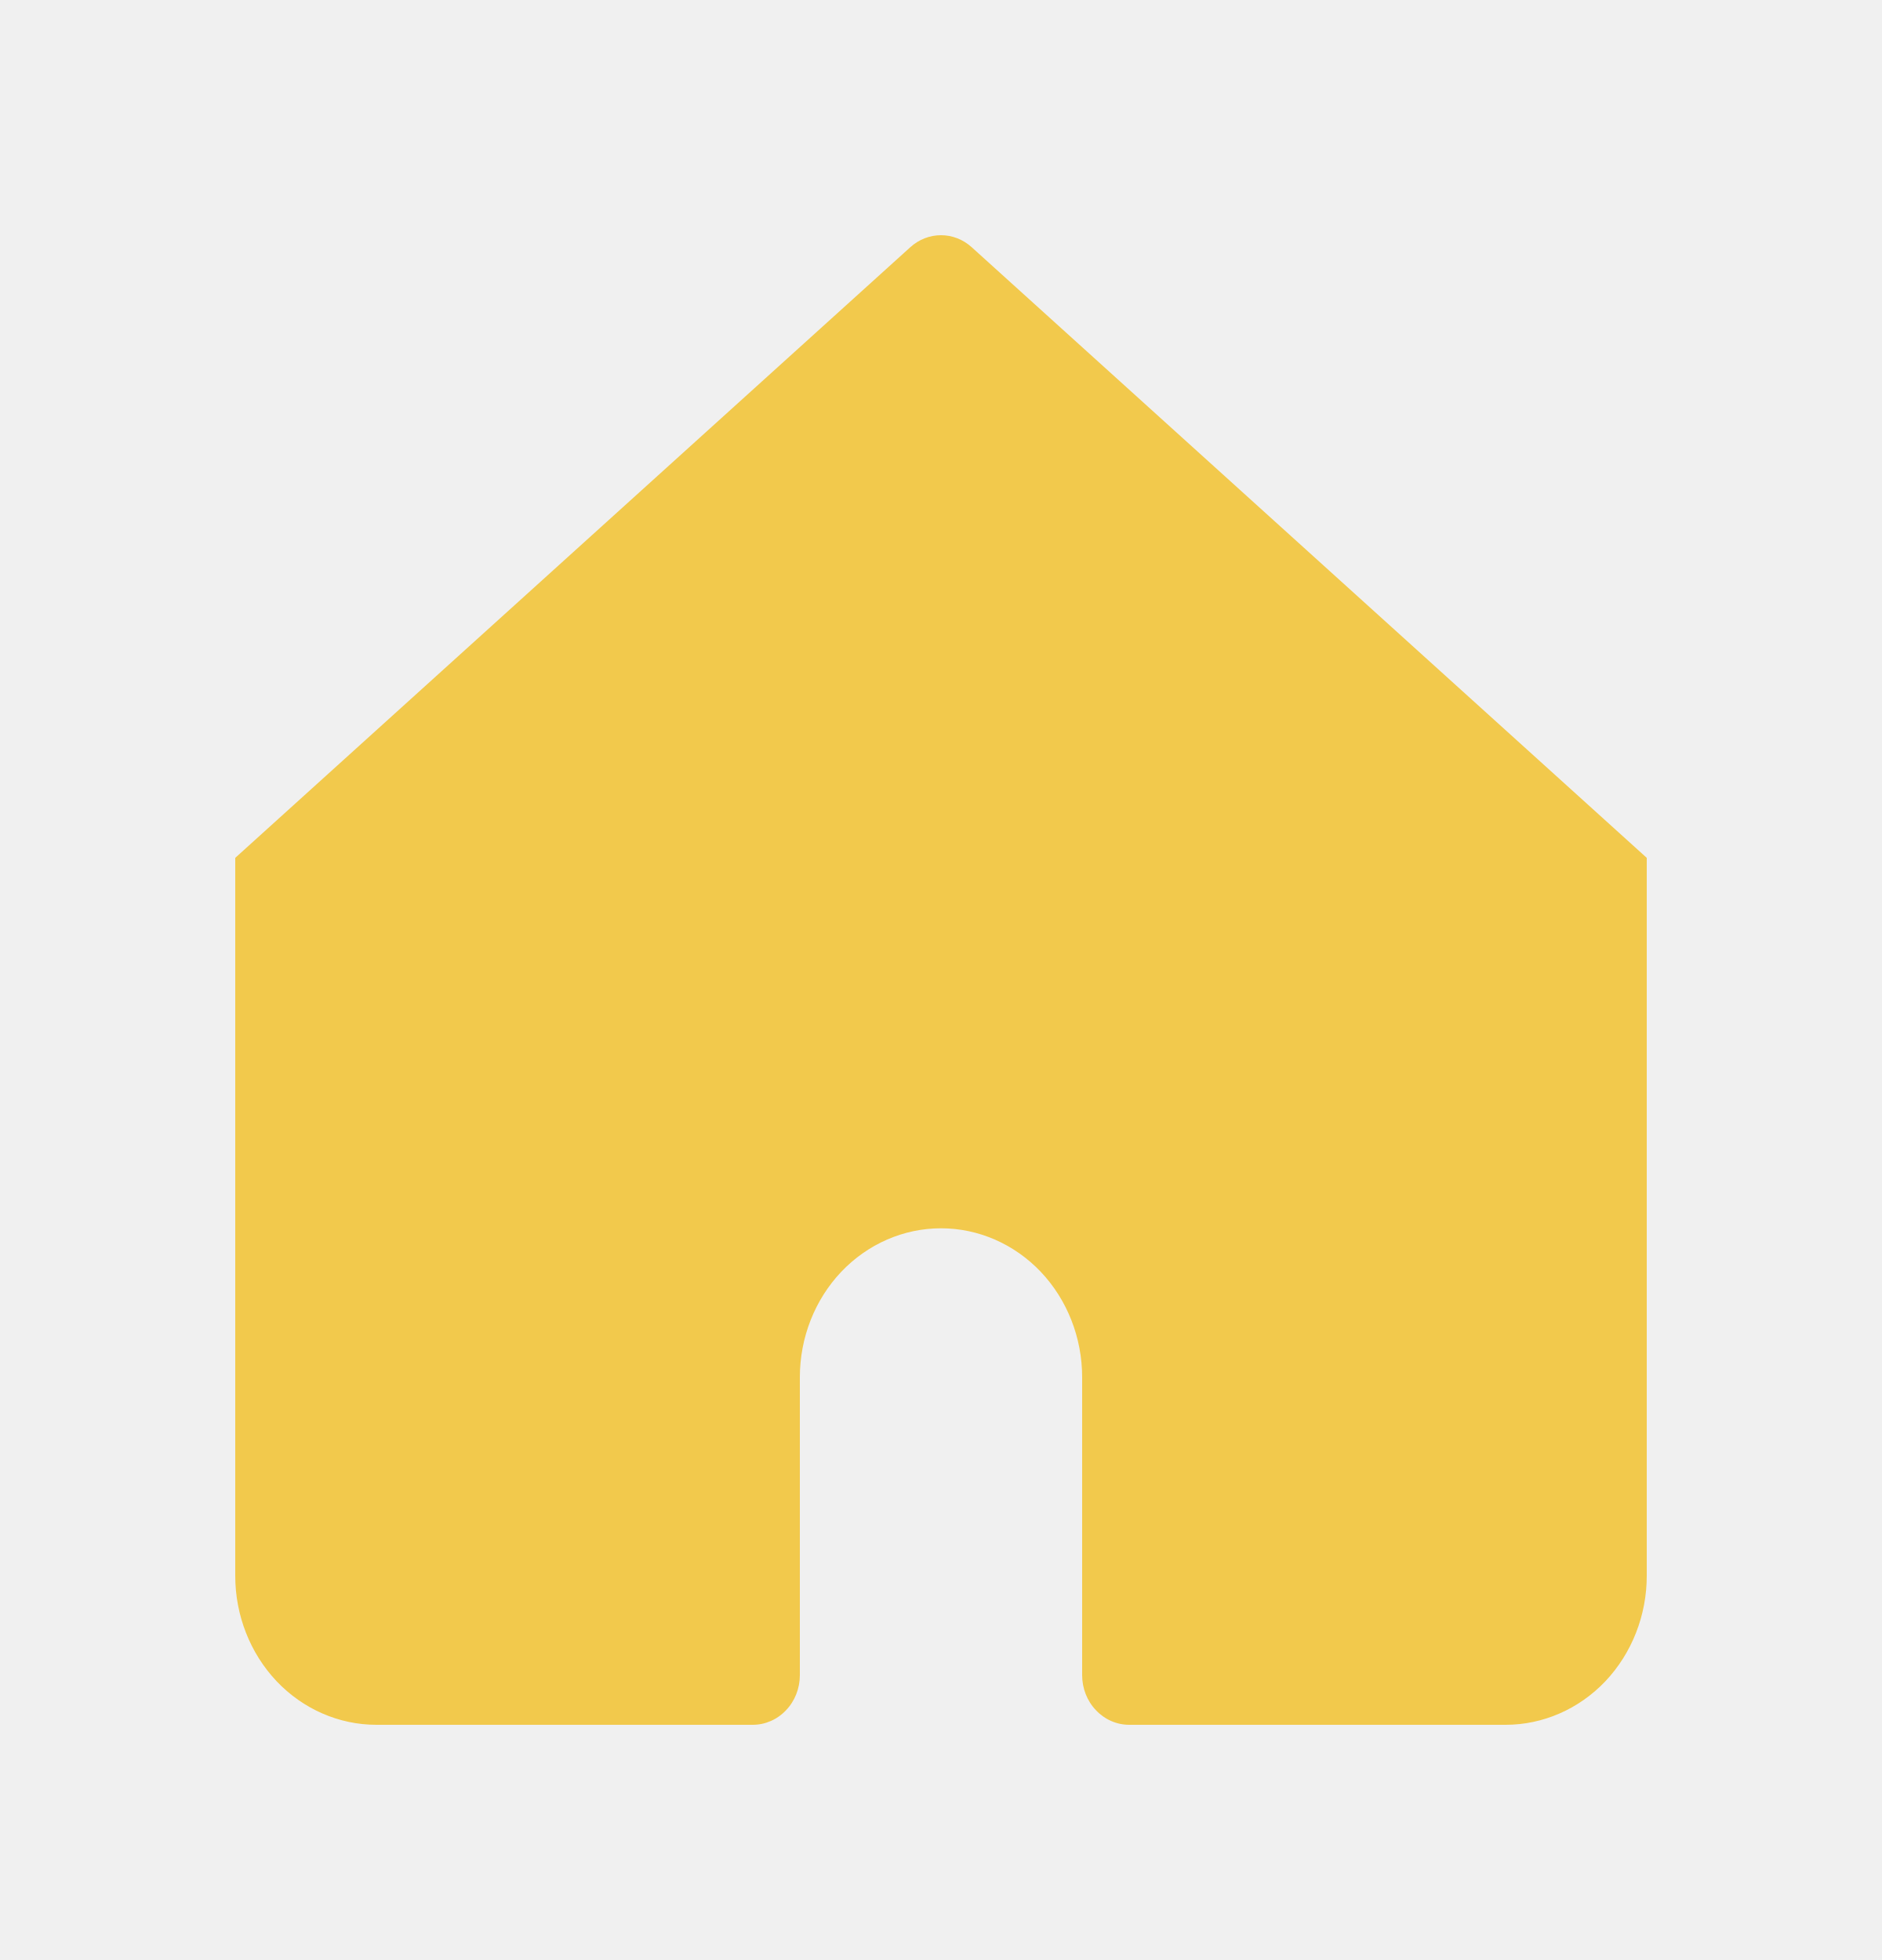
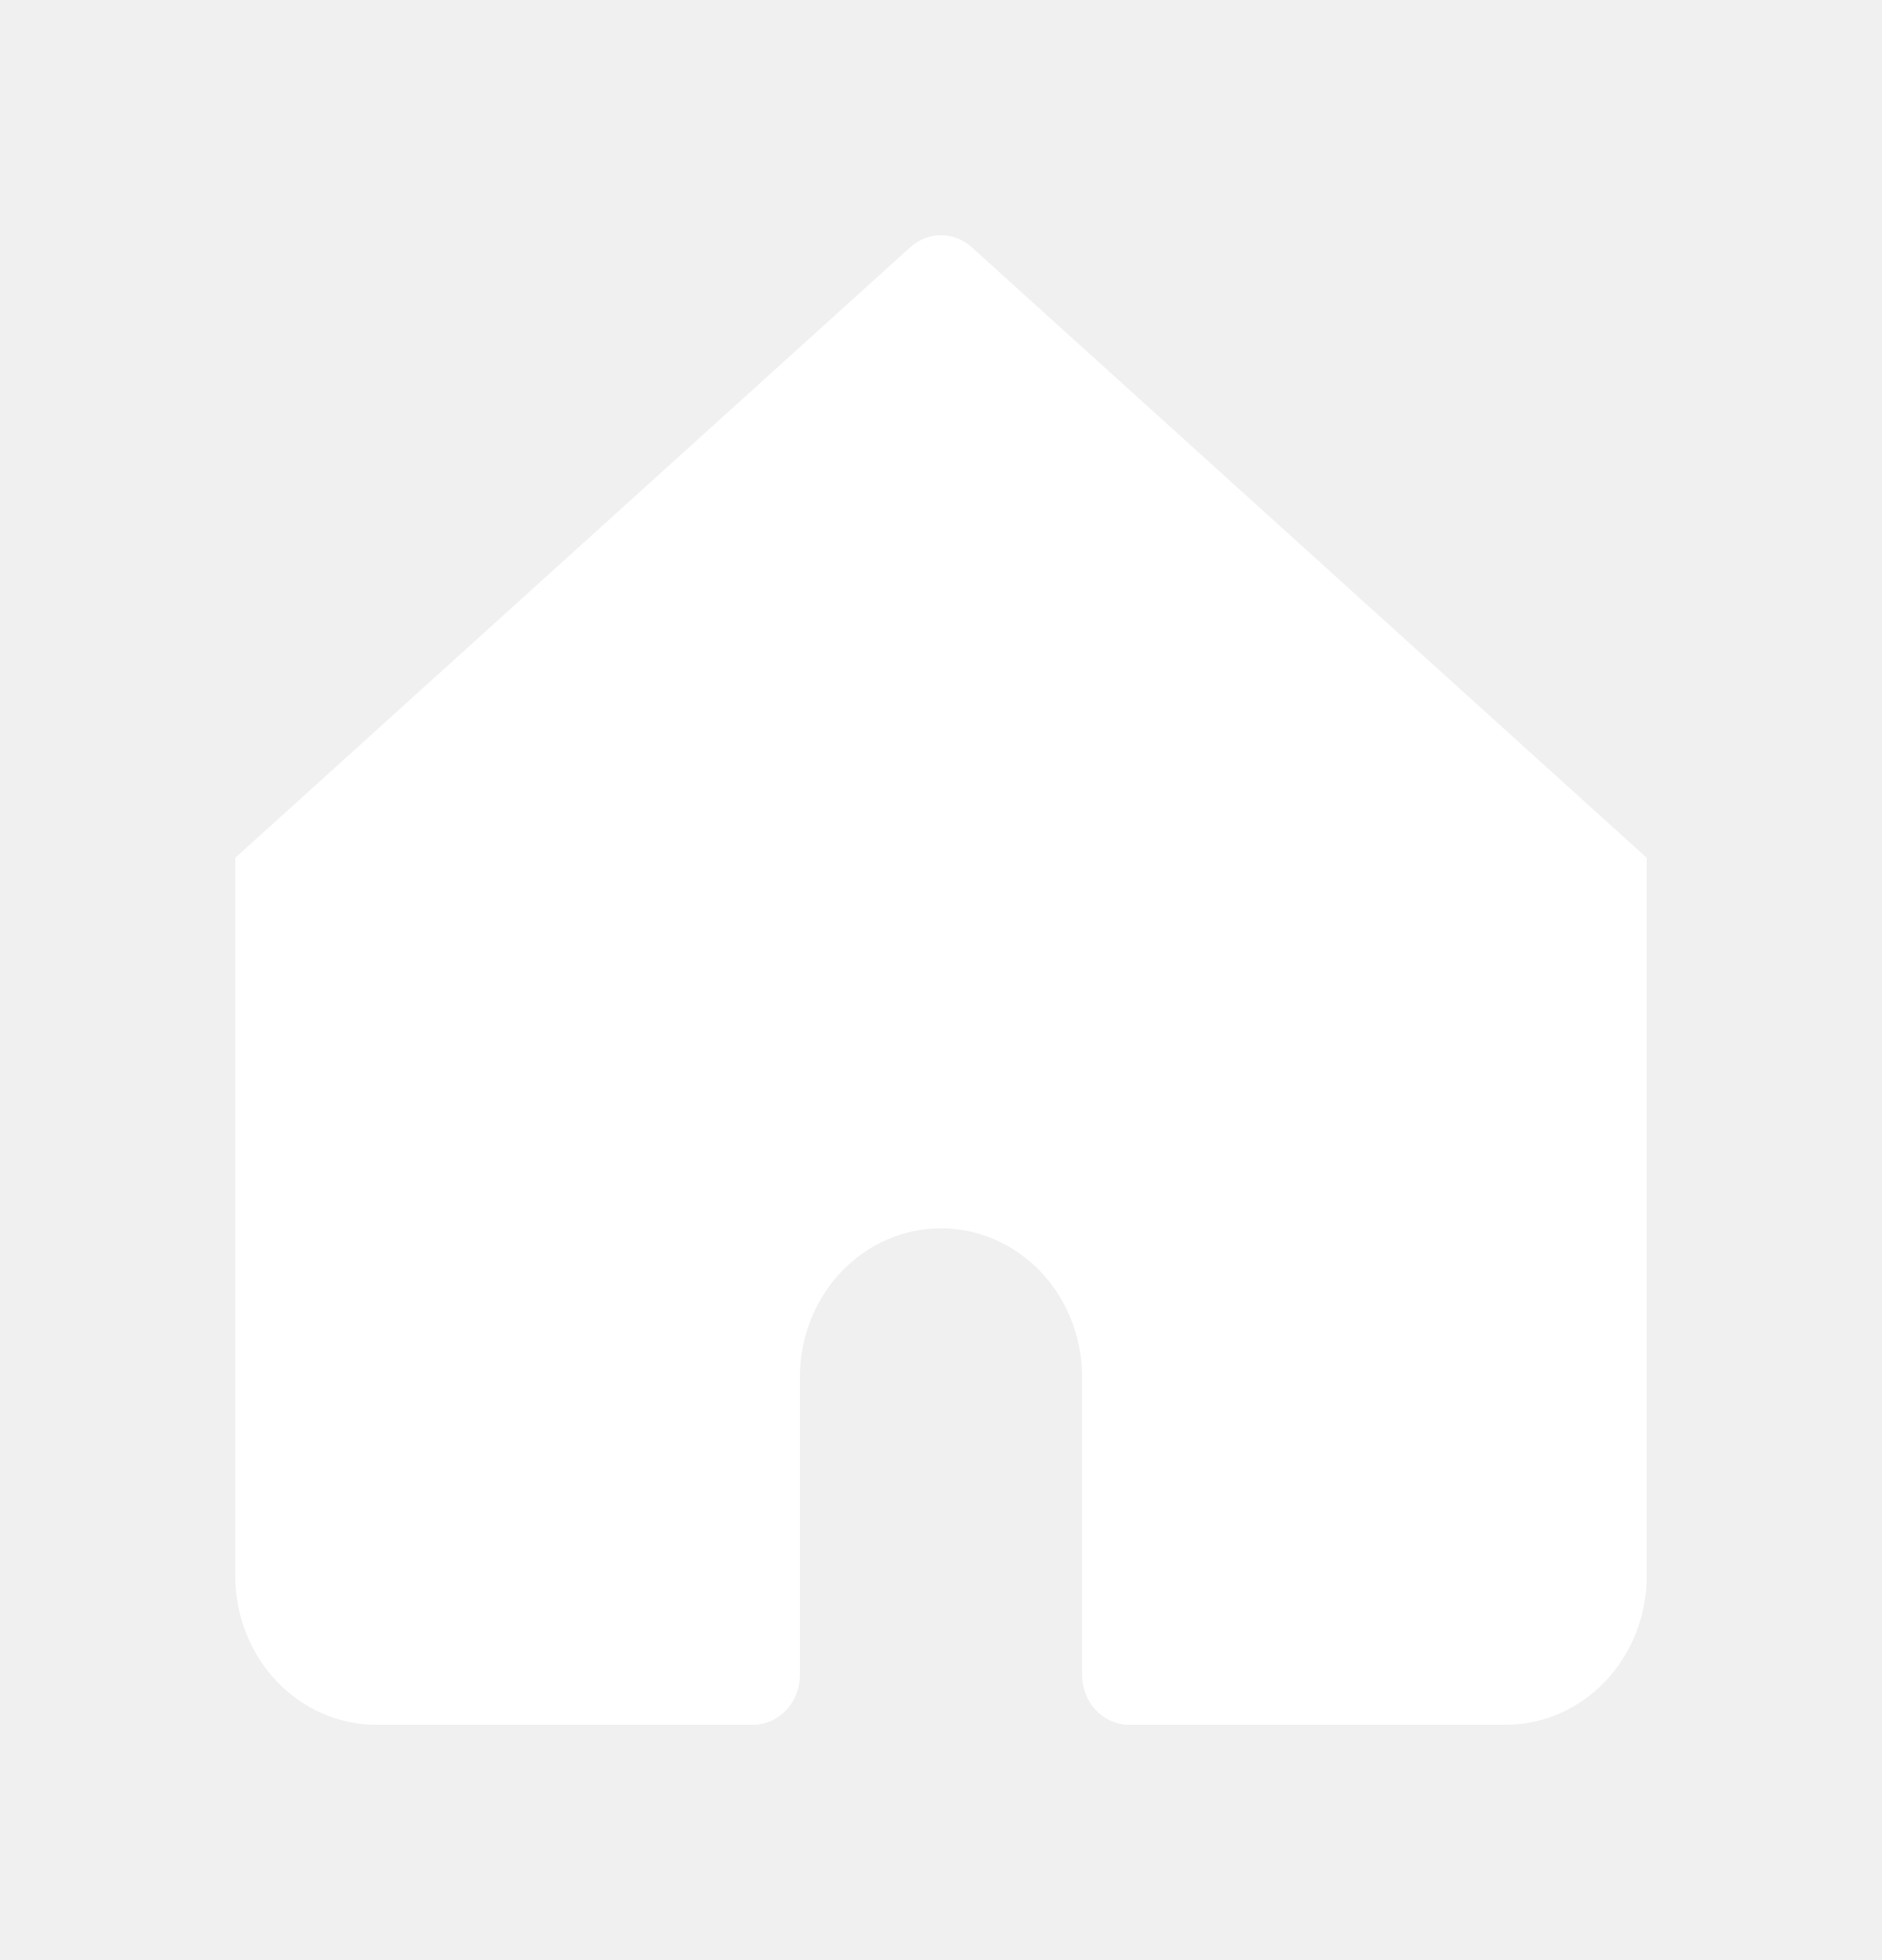
<svg xmlns="http://www.w3.org/2000/svg" width="24" height="25" viewBox="0 0 24 25" fill="none">
-   <path d="M12.39 3.152C12.281 3.054 12.143 3 12 3C11.857 3 11.719 3.054 11.61 3.152L3 10.942V20.1C3 20.604 3.19 21.087 3.527 21.444C3.865 21.8 4.323 22 4.8 22H9.6C9.759 22 9.912 21.933 10.024 21.814C10.137 21.696 10.2 21.535 10.2 21.367V17.567C10.2 17.063 10.39 16.579 10.727 16.223C11.065 15.867 11.523 15.667 12 15.667C12.477 15.667 12.935 15.867 13.273 16.223C13.61 16.579 13.8 17.063 13.8 17.567V21.367C13.8 21.535 13.863 21.696 13.976 21.814C14.088 21.933 14.241 22 14.4 22H19.2C19.677 22 20.135 21.8 20.473 21.444C20.81 21.087 21 20.604 21 20.1V10.942L12.39 3.152Z" fill="#F2C94C" />
+   <path d="M12.39 3.152C12.281 3.054 12.143 3 12 3C11.857 3 11.719 3.054 11.61 3.152L3 10.942V20.1C3 20.604 3.19 21.087 3.527 21.444C3.865 21.8 4.323 22 4.8 22H9.6C9.759 22 9.912 21.933 10.024 21.814C10.137 21.696 10.2 21.535 10.2 21.367V17.567C10.2 17.063 10.39 16.579 10.727 16.223C11.065 15.867 11.523 15.667 12 15.667C12.477 15.667 12.935 15.867 13.273 16.223C13.61 16.579 13.8 17.063 13.8 17.567V21.367C13.8 21.535 13.863 21.696 13.976 21.814C14.088 21.933 14.241 22 14.4 22H19.2C19.677 22 20.135 21.8 20.473 21.444C20.81 21.087 21 20.604 21 20.1V10.942L12.39 3.152Z" fill="#FFFFFF" />
</svg>
